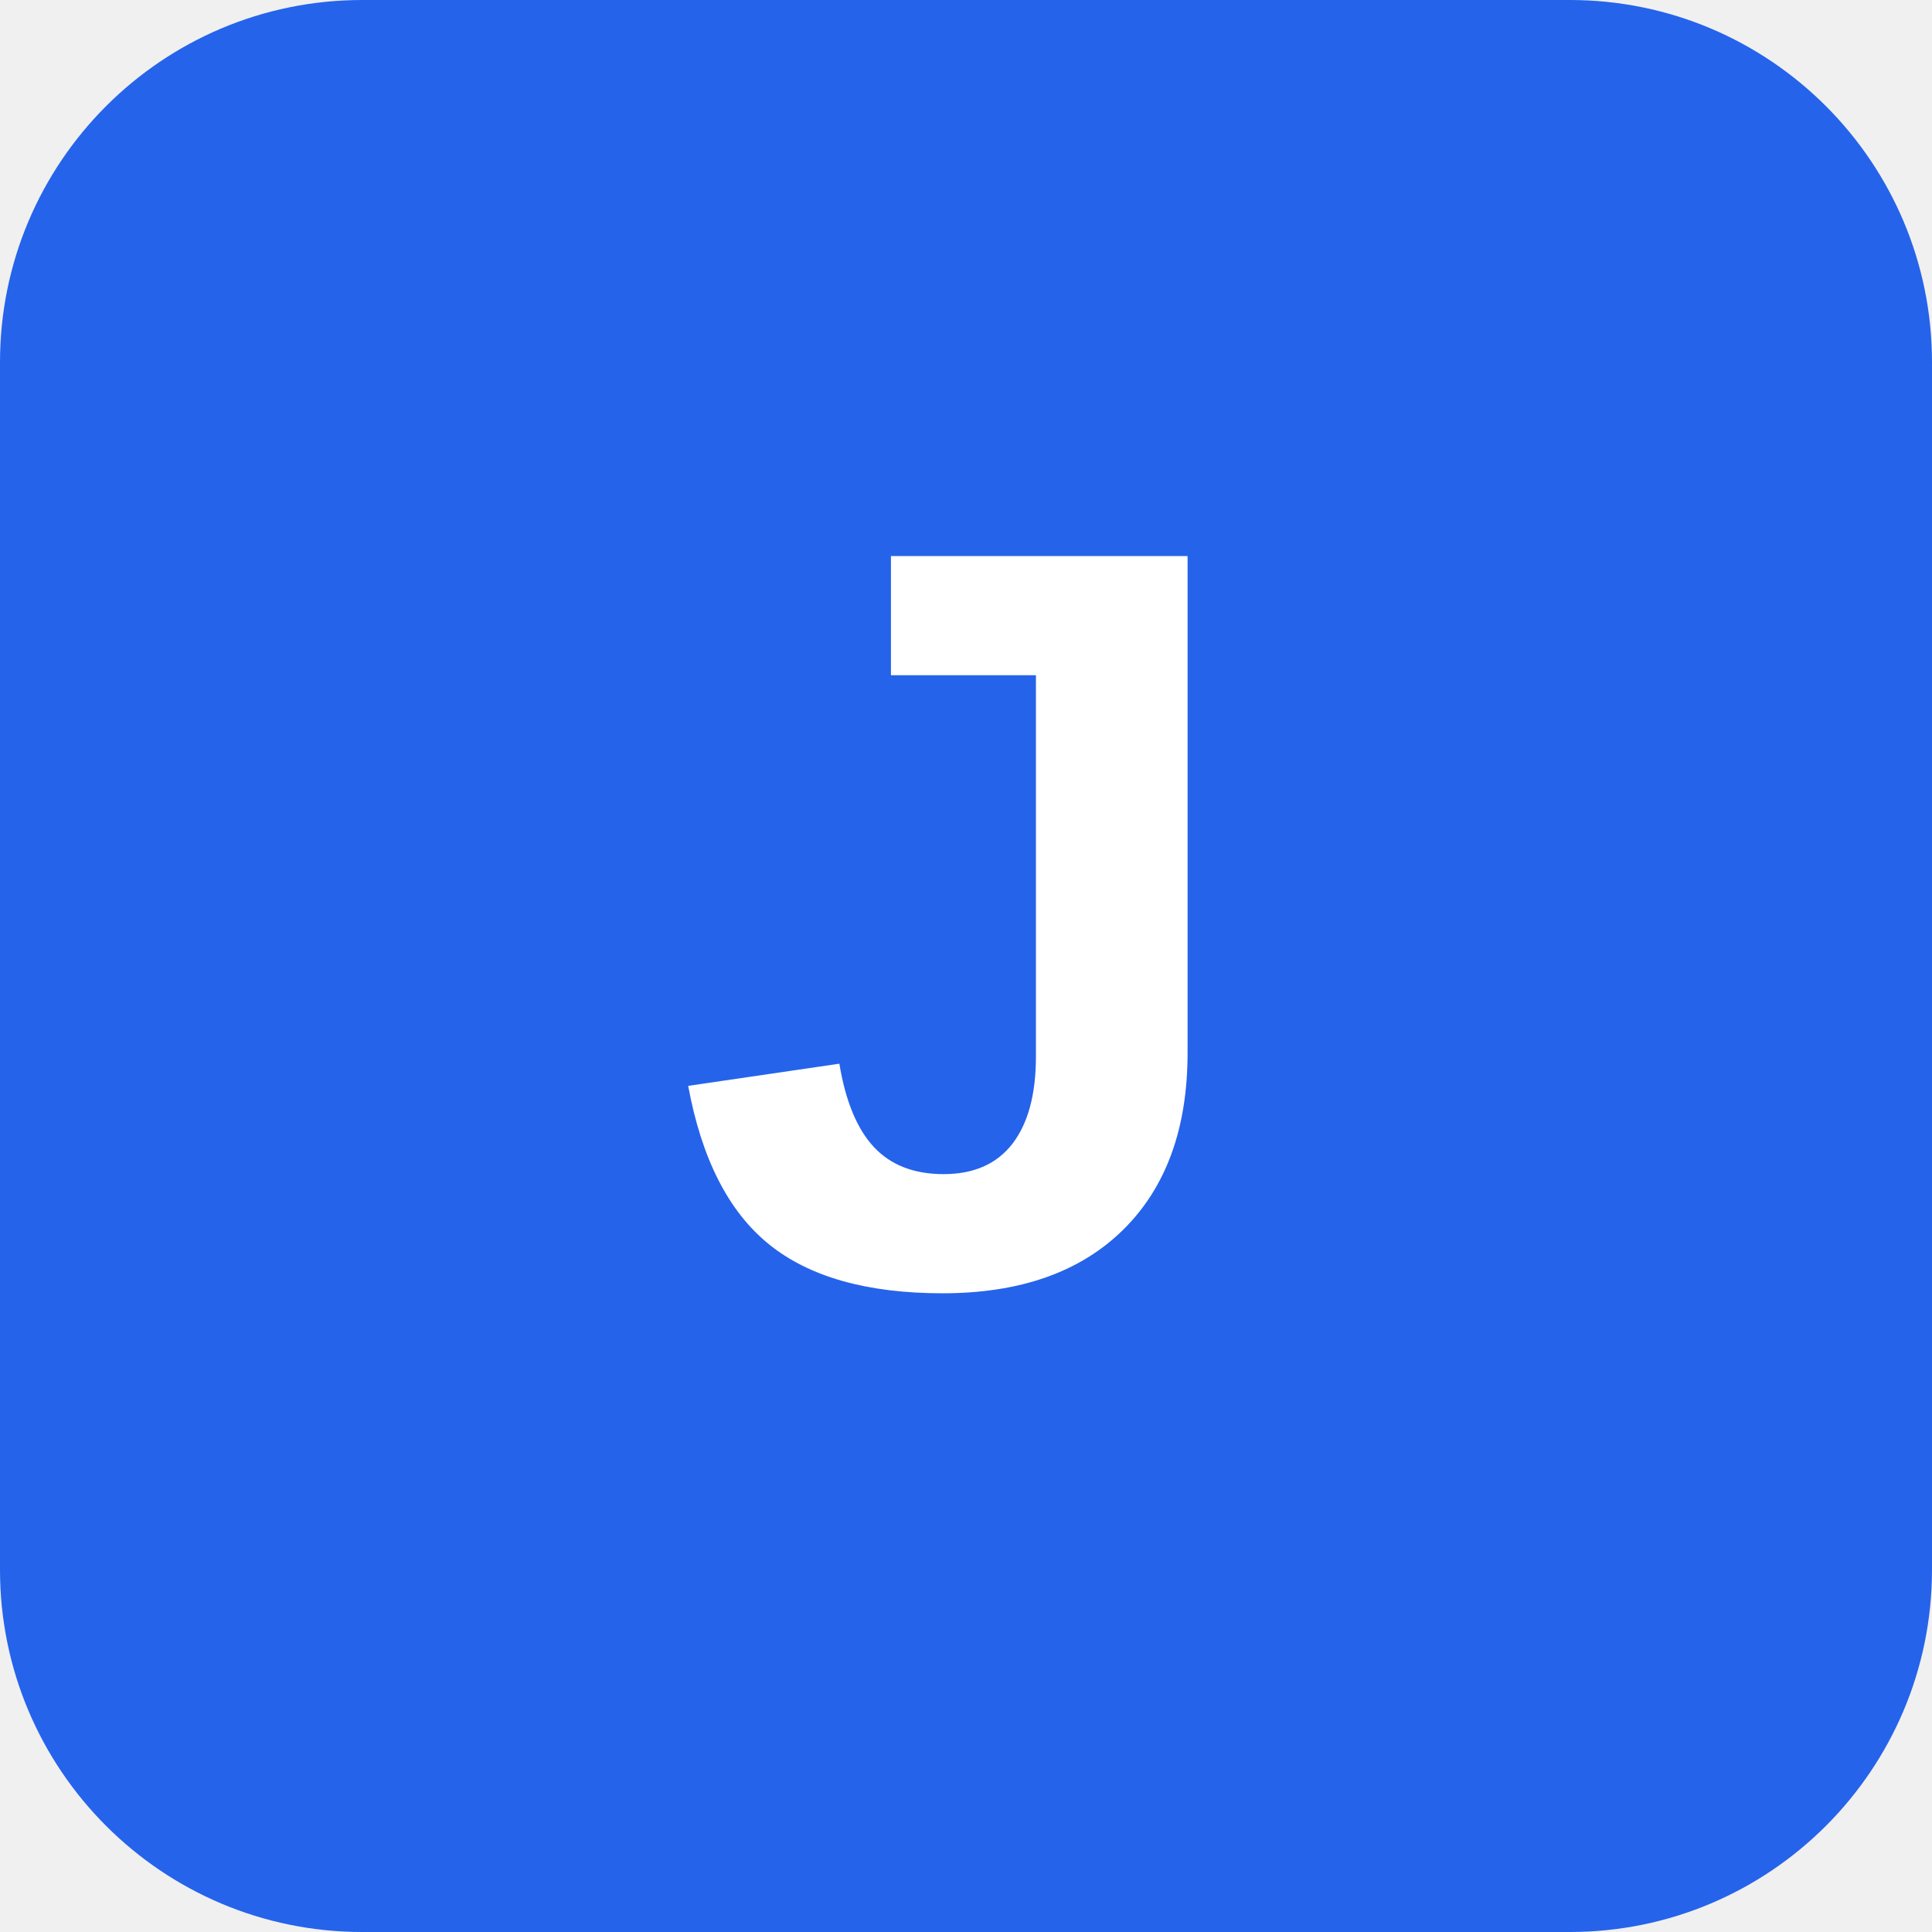
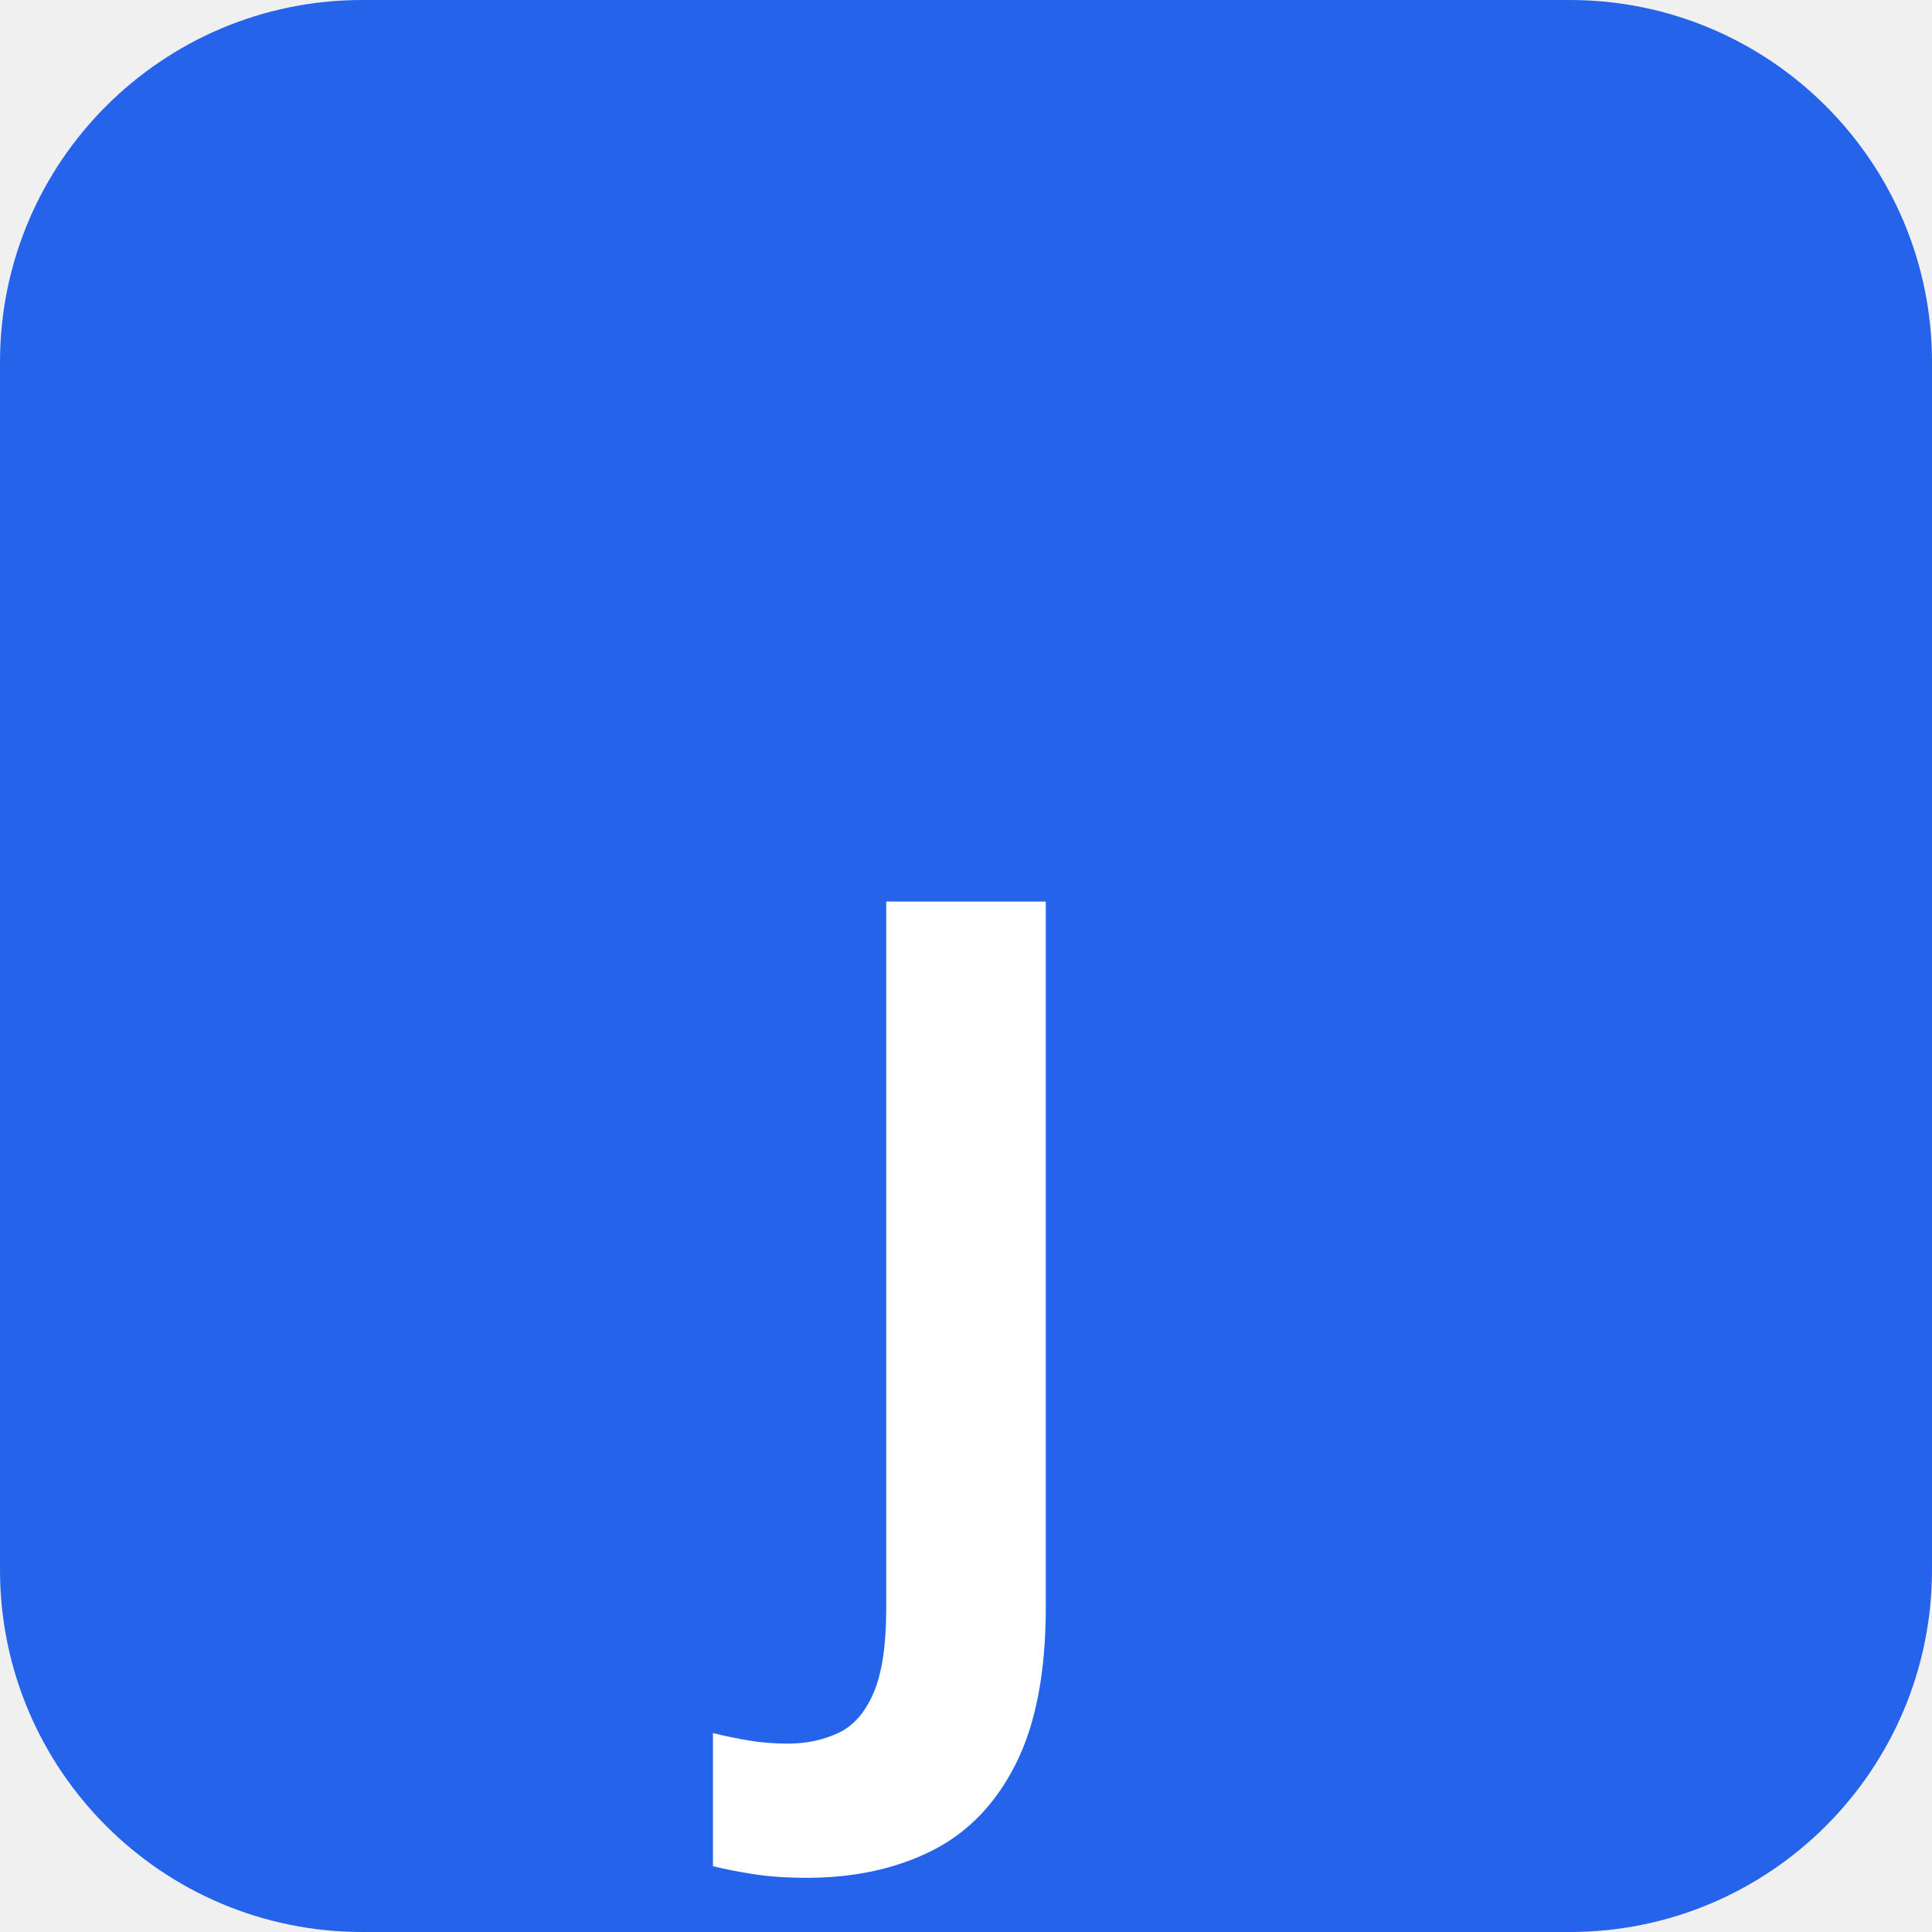
- <svg xmlns="http://www.w3.org/2000/svg" width="512" height="512" viewBox="0 0 512 512">
+ <svg xmlns="http://www.w3.org/2000/svg" viewBox="0 0 512 512">
  <rect width="512" height="512" rx="96" fill="#2563eb" />
-   <text x="256" y="340" font-family="Arial, sans-serif" font-size="280" font-weight="800" fill="#ffffff" text-anchor="middle">J</text>
+   <text x="256" y="340" font-family="system-ui, sans-serif" font-size="280" font-weight="700" fill="white" text-anchor="middle" dominant-baseline="middle">J</text>
</svg>
